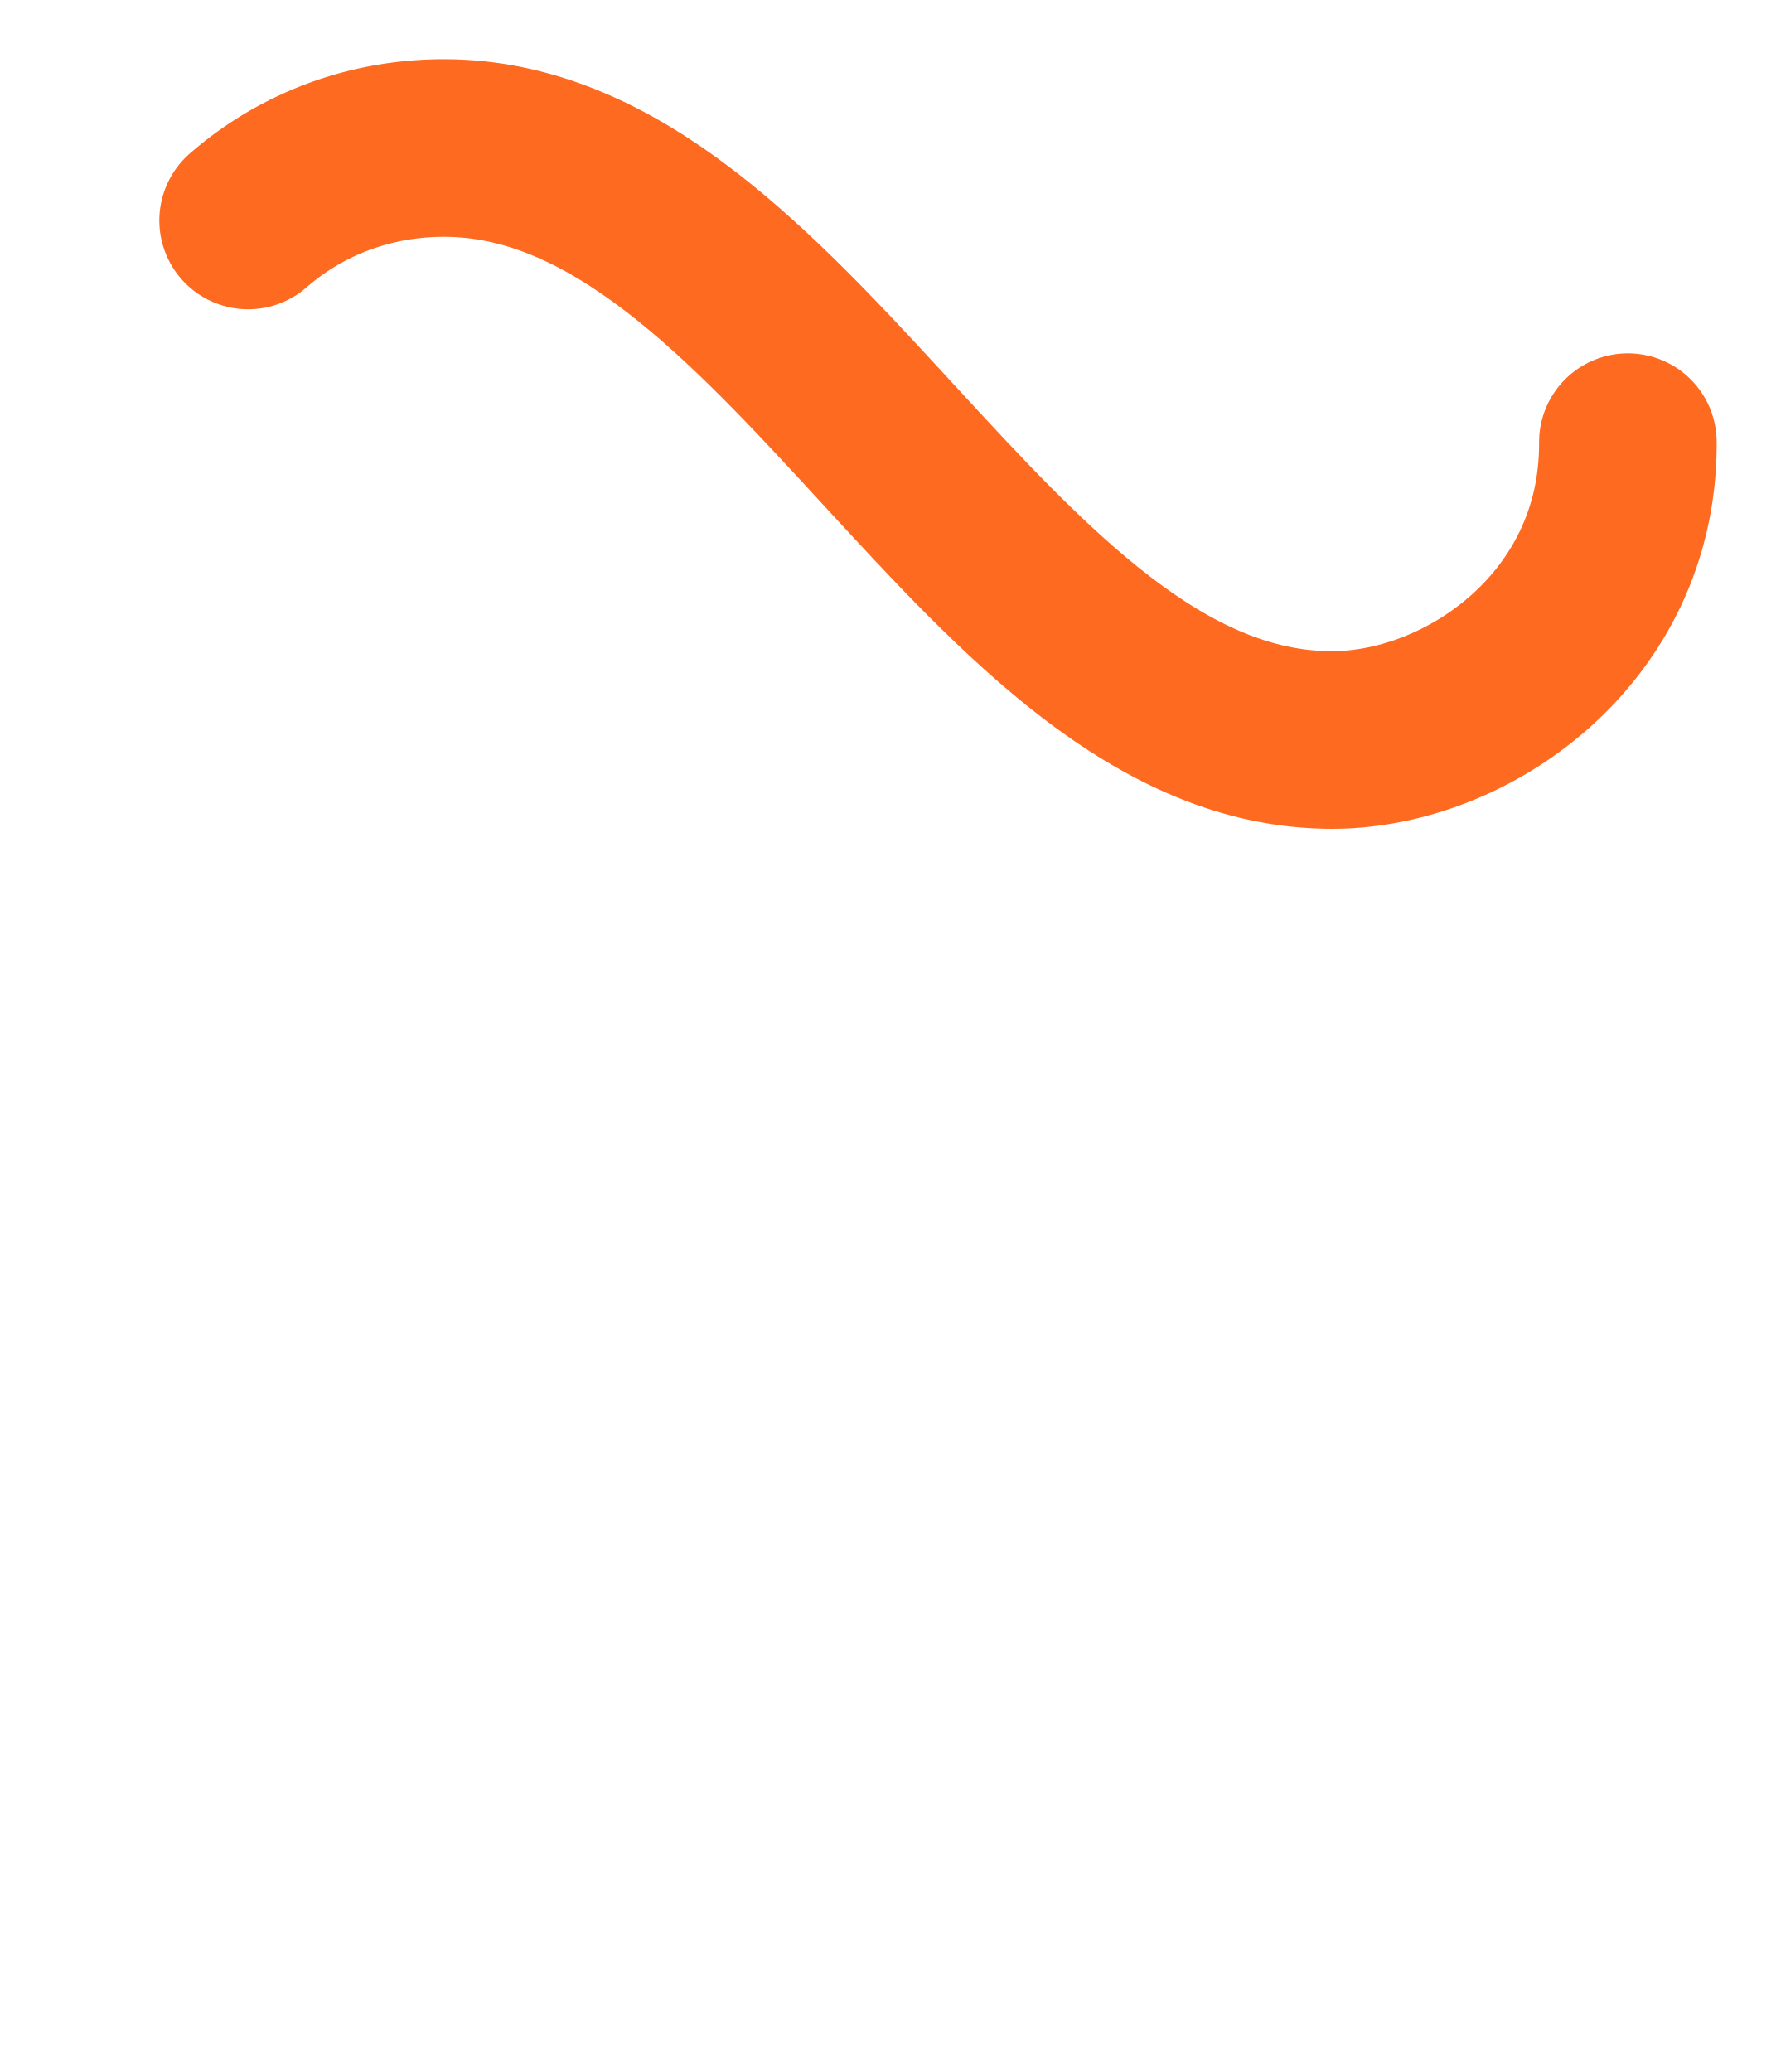
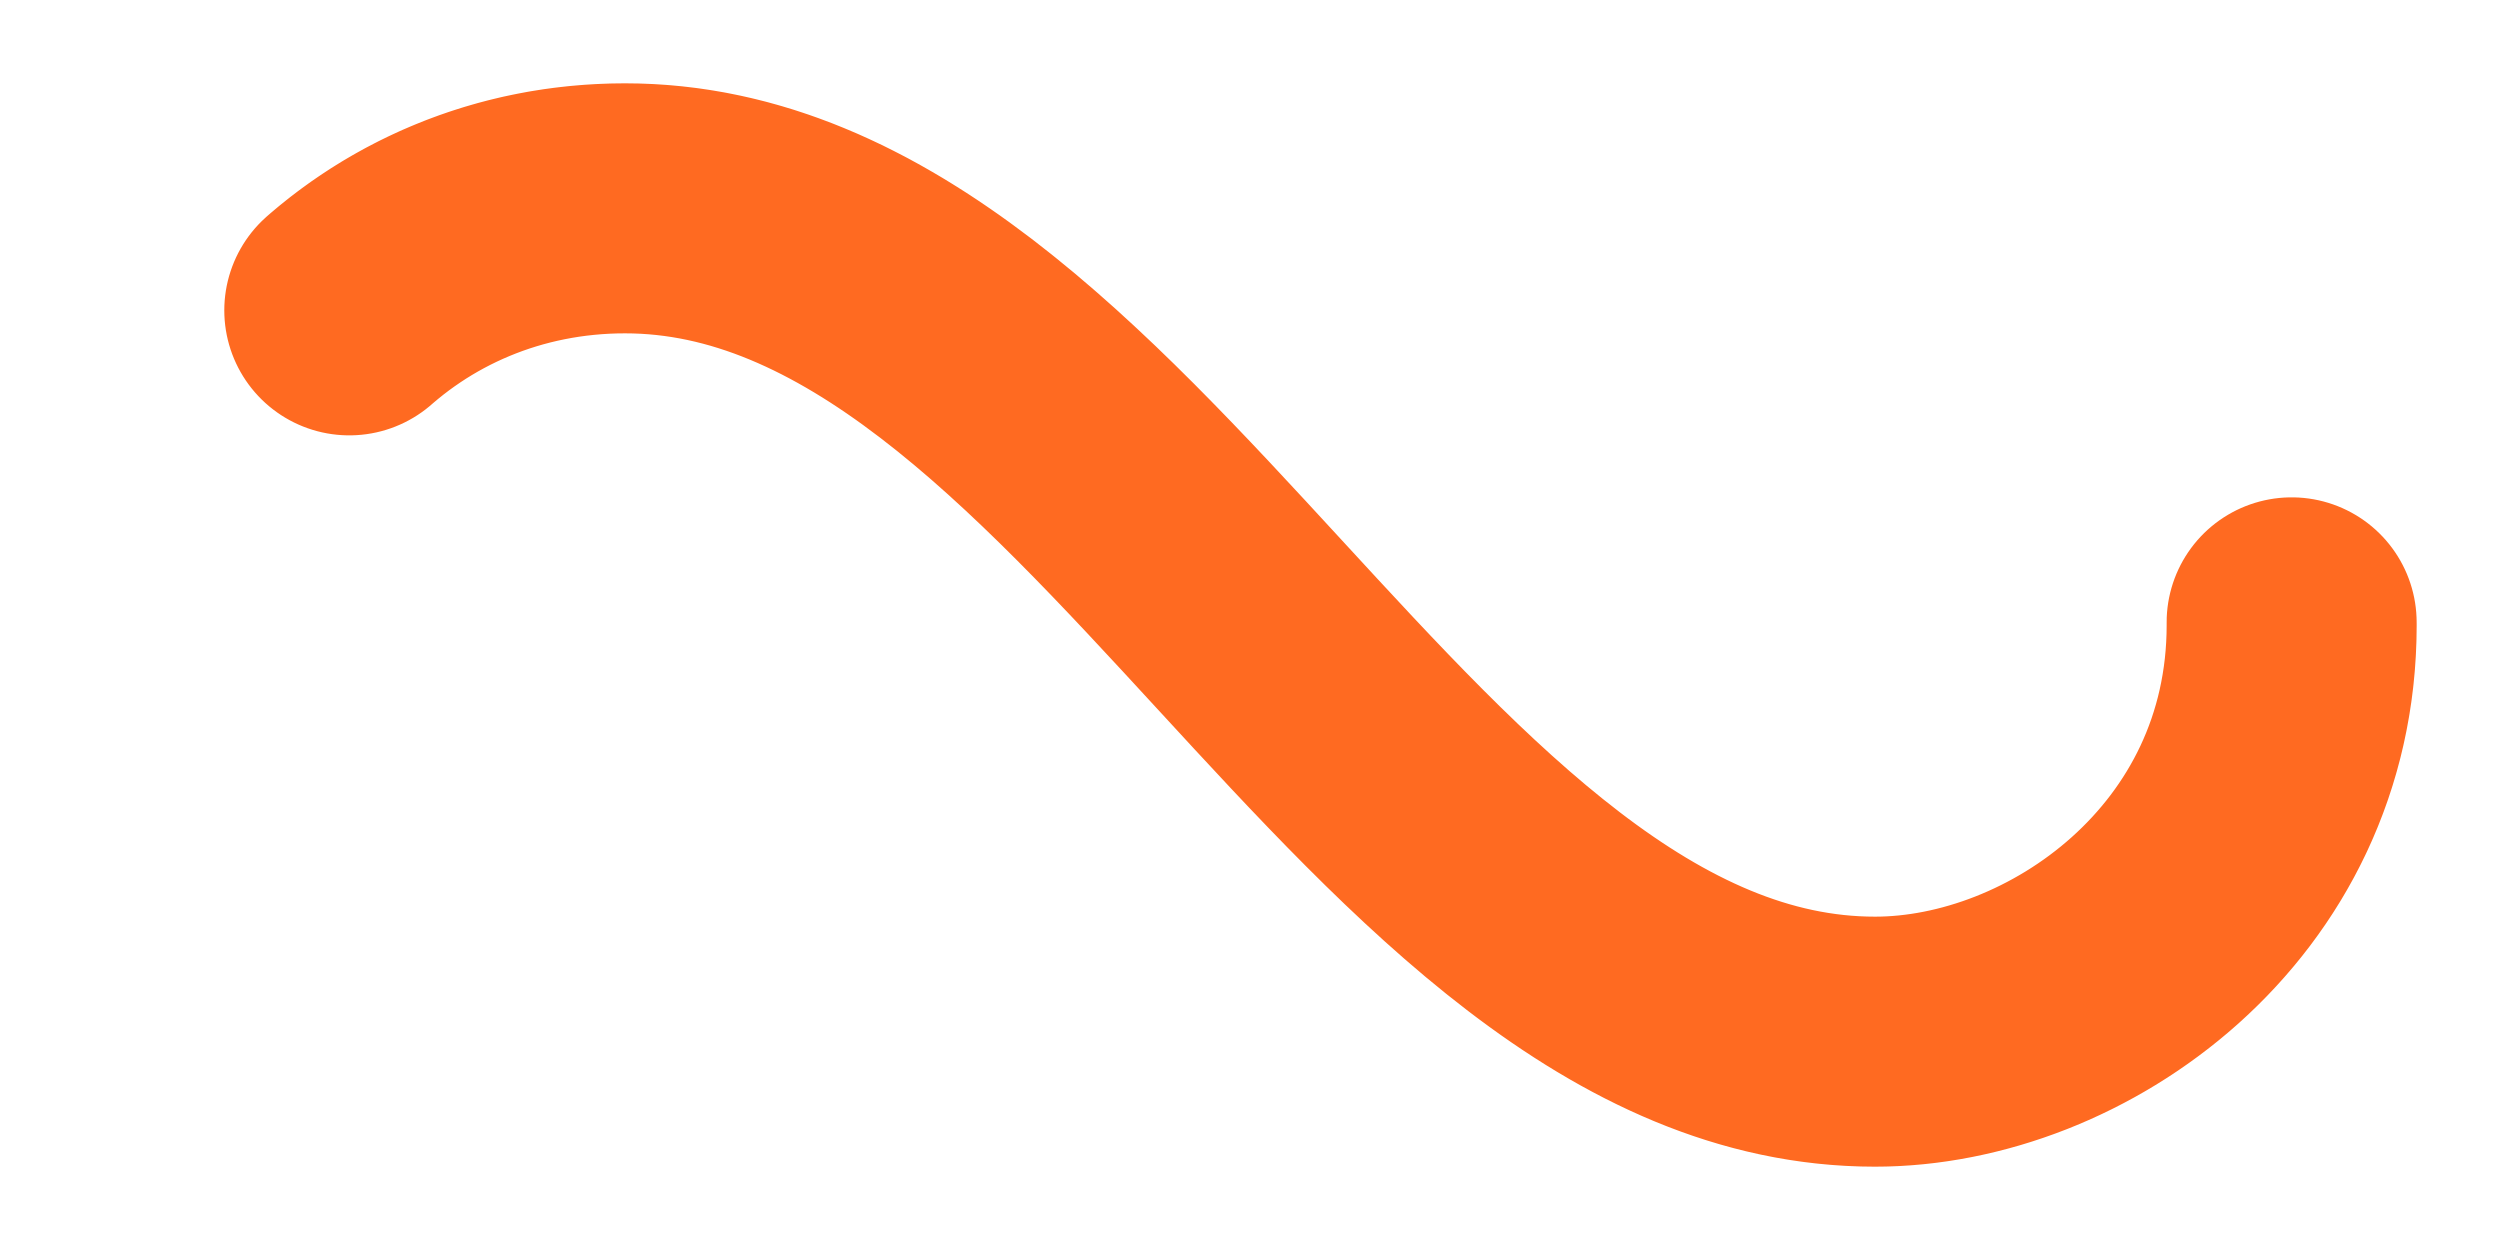
- <svg xmlns="http://www.w3.org/2000/svg" viewBox="0 0 300 350">
+ <svg xmlns="http://www.w3.org/2000/svg" viewBox="0 0 300 150">
  <path fill="none" stroke="#FF6A21" stroke-width="30" stroke-linecap="round" stroke-dasharray="300 385" stroke-dashoffset="0" d="M275 75c0 31-27 50-50 50-58 0-92-100-150-100-28 0-50 22-50 50s23 50 50 50c58 0 92-100 150-100 24 0 50 19 50 50Z">
-     <animate attributeName="stroke-dashoffset" calcMode="spline" dur="1.9" values="685;-685" keySplines="0 0 1 1" repeatCount="indefinite" />
+     <animate attributeName="stroke-dashoffset" calcMode="spline" dur="3" values="685;-685" keySplines="0 0 1 1" repeatCount="indefinite" />
  </path>
</svg>
